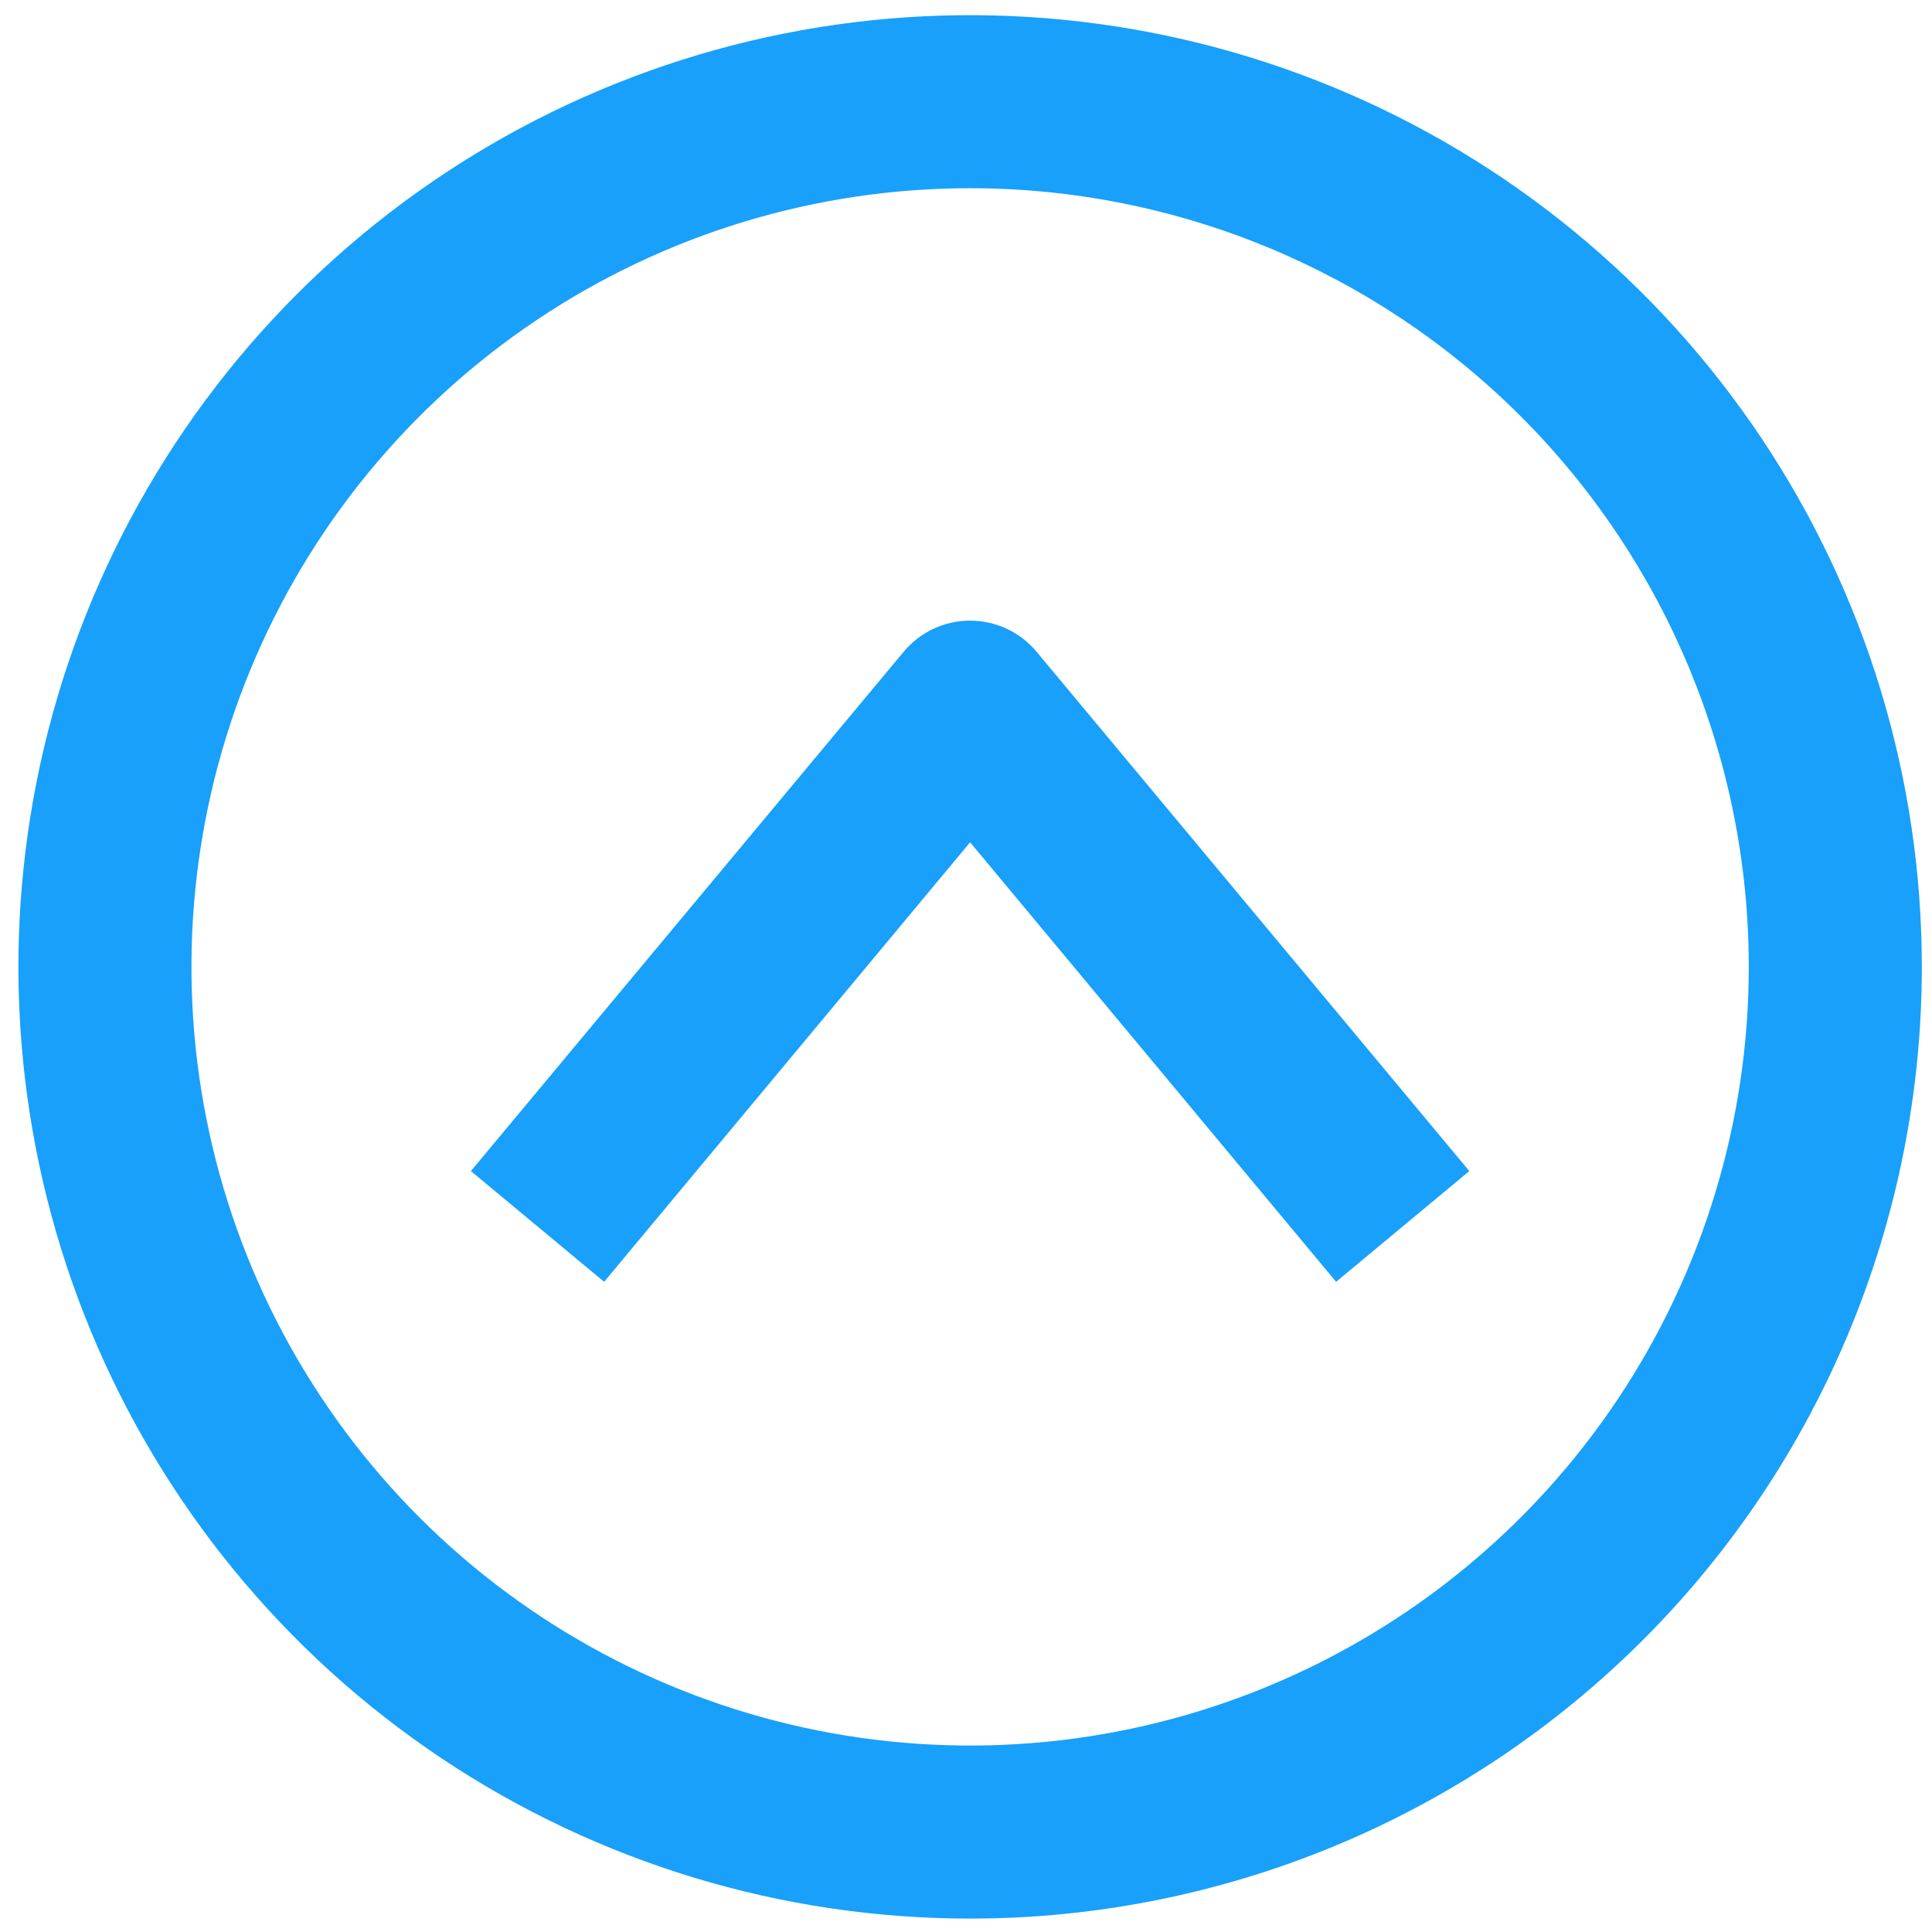
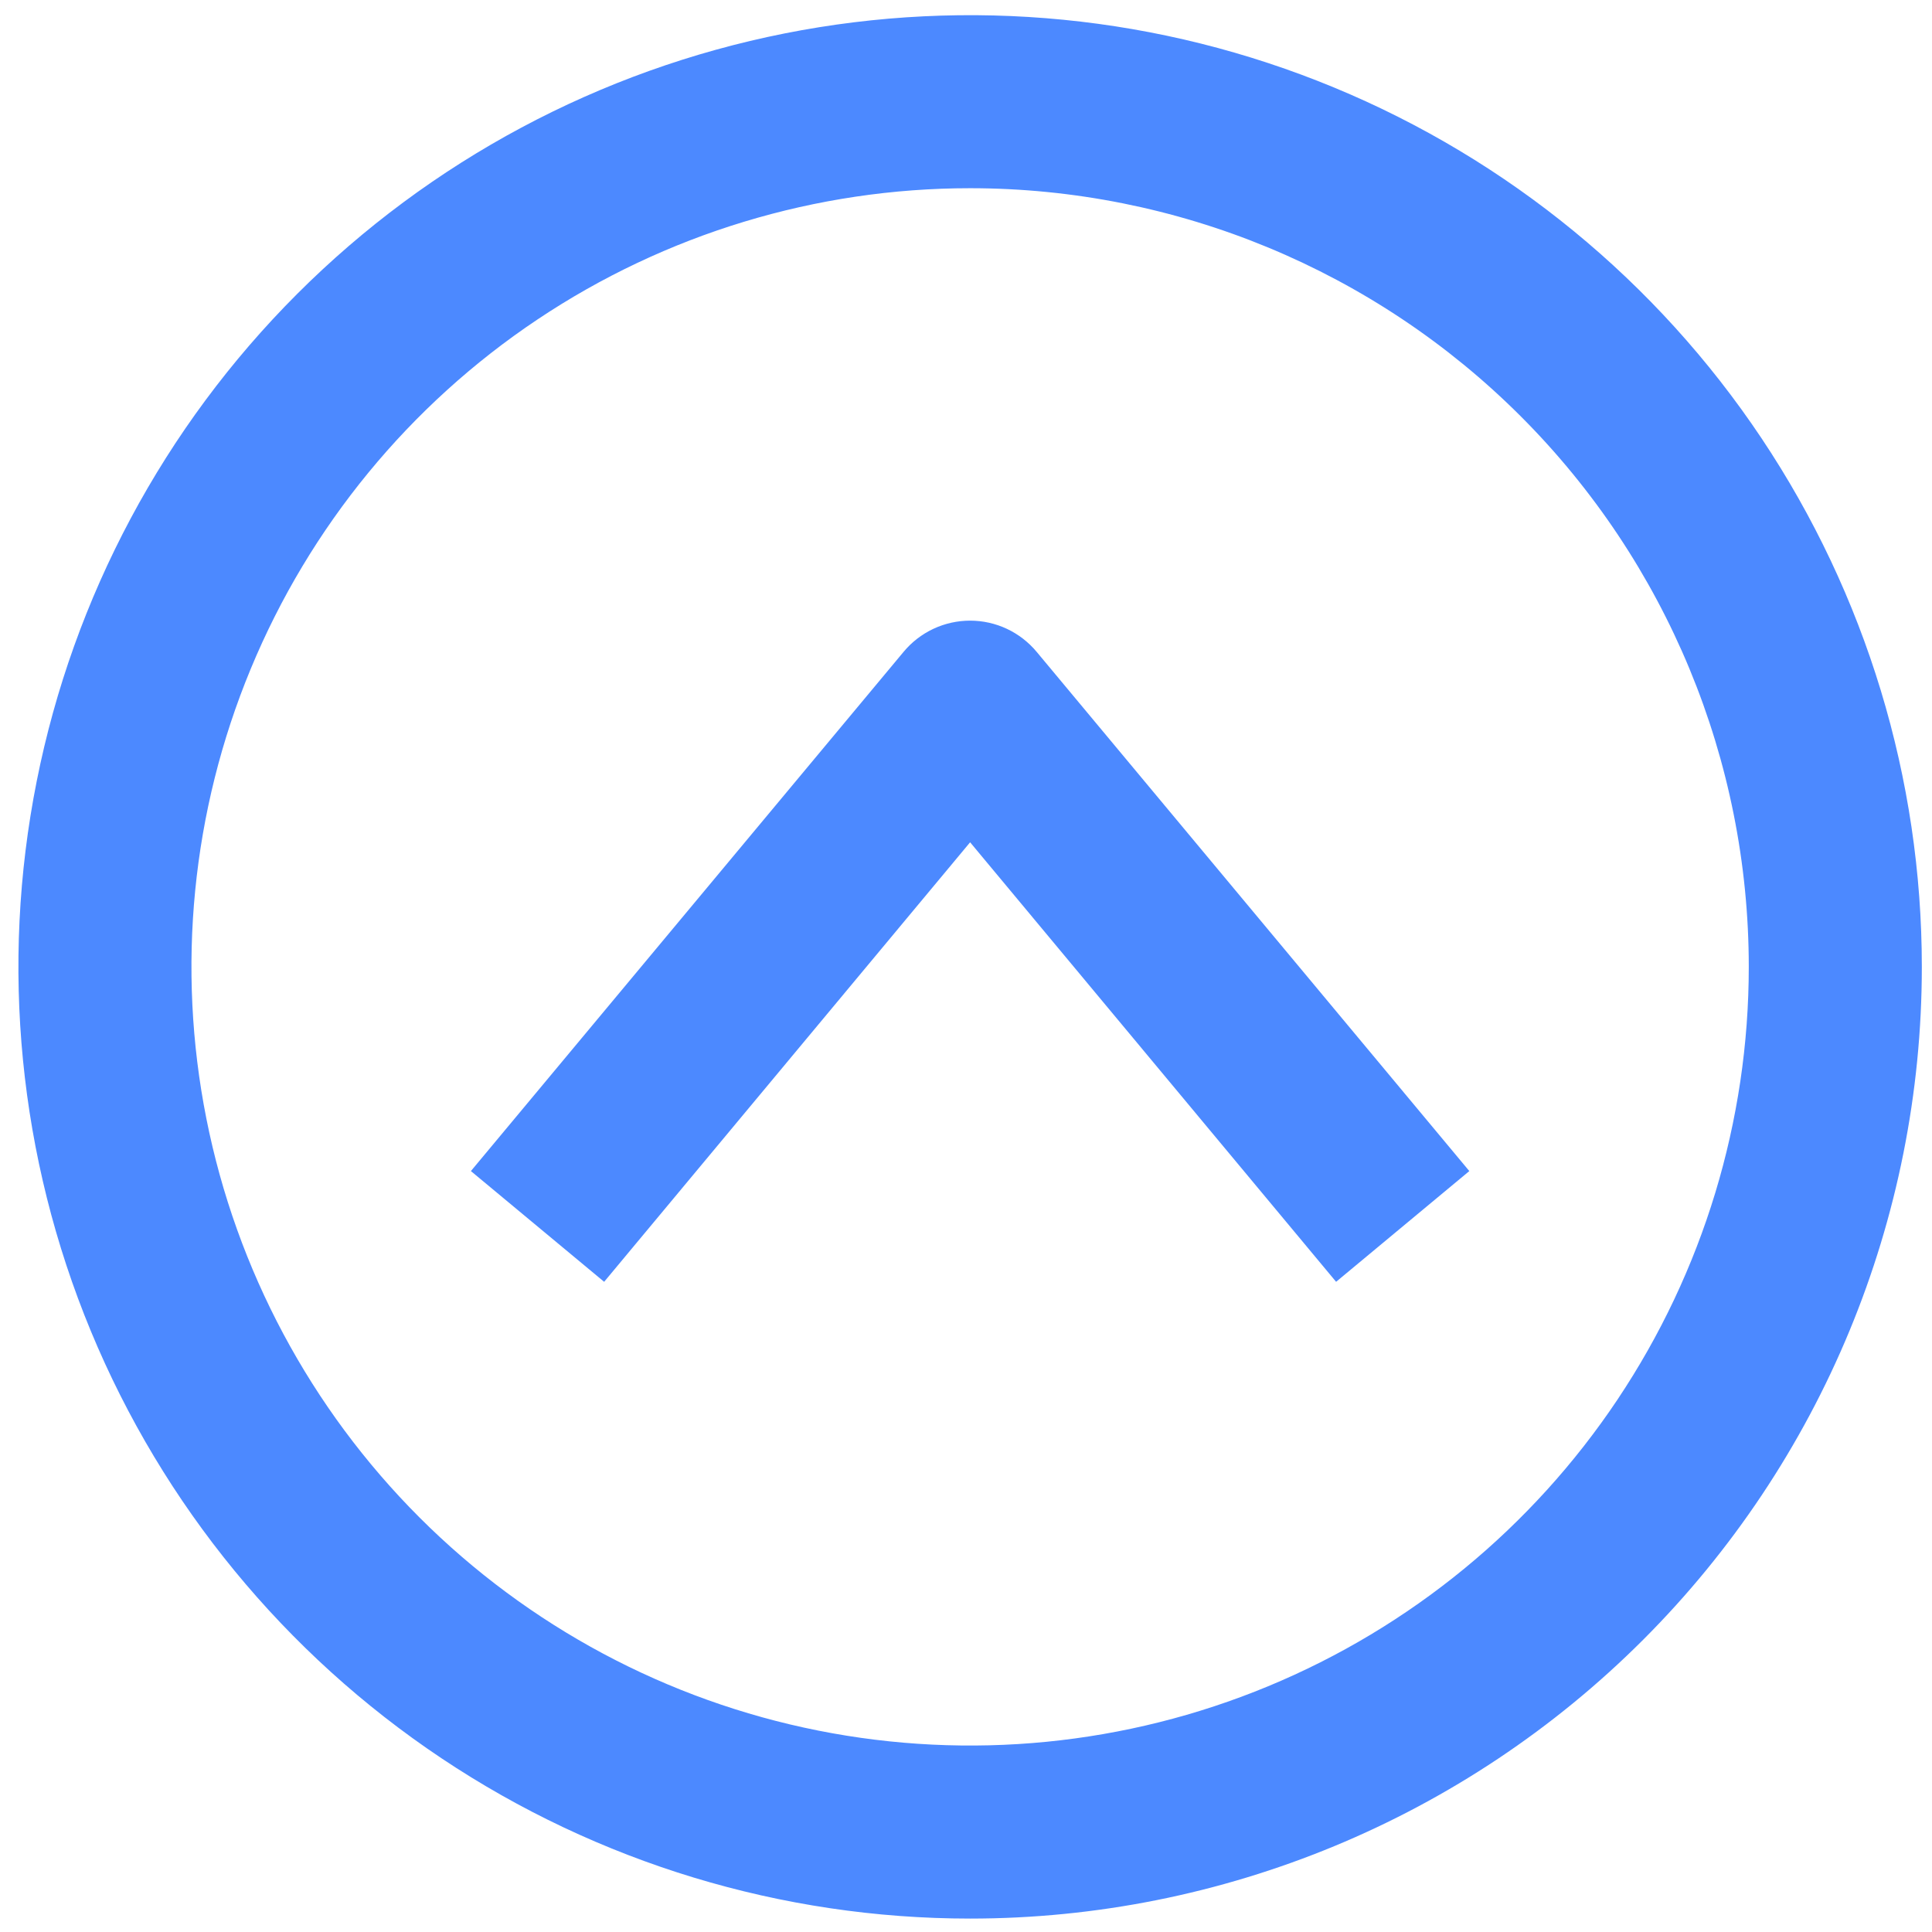
<svg xmlns="http://www.w3.org/2000/svg" width="91" height="91" viewBox="0 0 91 91" fill="none">
-   <path d="M45.694 90.368C36.828 90.368 28.161 87.739 20.79 82.814C13.418 77.888 7.672 70.887 4.279 62.696C0.887 54.505 -0.001 45.492 1.729 36.796C3.458 28.101 7.728 20.113 13.997 13.844C20.266 7.575 28.253 3.306 36.949 1.576C45.644 -0.153 54.657 0.734 62.848 4.127C71.039 7.52 78.04 13.265 82.966 20.637C87.891 28.009 90.521 36.676 90.521 45.541C90.521 57.43 85.798 68.832 77.391 77.239C68.984 85.645 57.583 90.368 45.694 90.368ZM45.694 8.865C38.44 8.865 31.349 11.016 25.318 15.046C19.286 19.076 14.585 24.804 11.809 31.506C9.033 38.208 8.307 45.582 9.722 52.697C11.137 59.811 14.63 66.346 19.76 71.476C24.889 76.605 31.424 80.098 38.539 81.513C45.653 82.928 53.028 82.202 59.729 79.426C66.431 76.65 72.159 71.949 76.189 65.918C80.219 59.886 82.37 52.795 82.37 45.541C82.37 35.814 78.506 26.486 71.628 19.607C64.75 12.729 55.421 8.865 45.694 8.865ZM69.207 55.159L48.832 30.708C48.449 30.247 47.97 29.875 47.428 29.62C46.885 29.365 46.293 29.233 45.694 29.233C45.095 29.233 44.503 29.365 43.96 29.62C43.418 29.875 42.938 30.247 42.556 30.708L22.18 55.159L28.456 60.375L45.694 39.673L62.932 60.375L69.207 55.159Z" fill="#18A0FB" />
+   <path d="M45.694 90.368C36.828 90.368 28.161 87.739 20.79 82.814C13.418 77.888 7.672 70.887 4.279 62.696C0.887 54.505 -0.001 45.492 1.729 36.796C3.458 28.101 7.728 20.113 13.997 13.844C20.266 7.575 28.253 3.306 36.949 1.576C45.644 -0.153 54.657 0.734 62.848 4.127C71.039 7.52 78.04 13.265 82.966 20.637C87.891 28.009 90.521 36.676 90.521 45.541C90.521 57.43 85.798 68.832 77.391 77.239C68.984 85.645 57.583 90.368 45.694 90.368ZM45.694 8.865C38.44 8.865 31.349 11.016 25.318 15.046C19.286 19.076 14.585 24.804 11.809 31.506C9.033 38.208 8.307 45.582 9.722 52.697C11.137 59.811 14.63 66.346 19.76 71.476C24.889 76.605 31.424 80.098 38.539 81.513C45.653 82.928 53.028 82.202 59.729 79.426C66.431 76.65 72.159 71.949 76.189 65.918C80.219 59.886 82.37 52.795 82.37 45.541C82.37 35.814 78.506 26.486 71.628 19.607C64.75 12.729 55.421 8.865 45.694 8.865ZM69.207 55.159L48.832 30.708C48.449 30.247 47.97 29.875 47.428 29.62C46.885 29.365 46.293 29.233 45.694 29.233C45.095 29.233 44.503 29.365 43.96 29.62C43.418 29.875 42.938 30.247 42.556 30.708L22.18 55.159L28.456 60.375L45.694 39.673L62.932 60.375L69.207 55.159Z" fill="#4C89FF" />
</svg>
